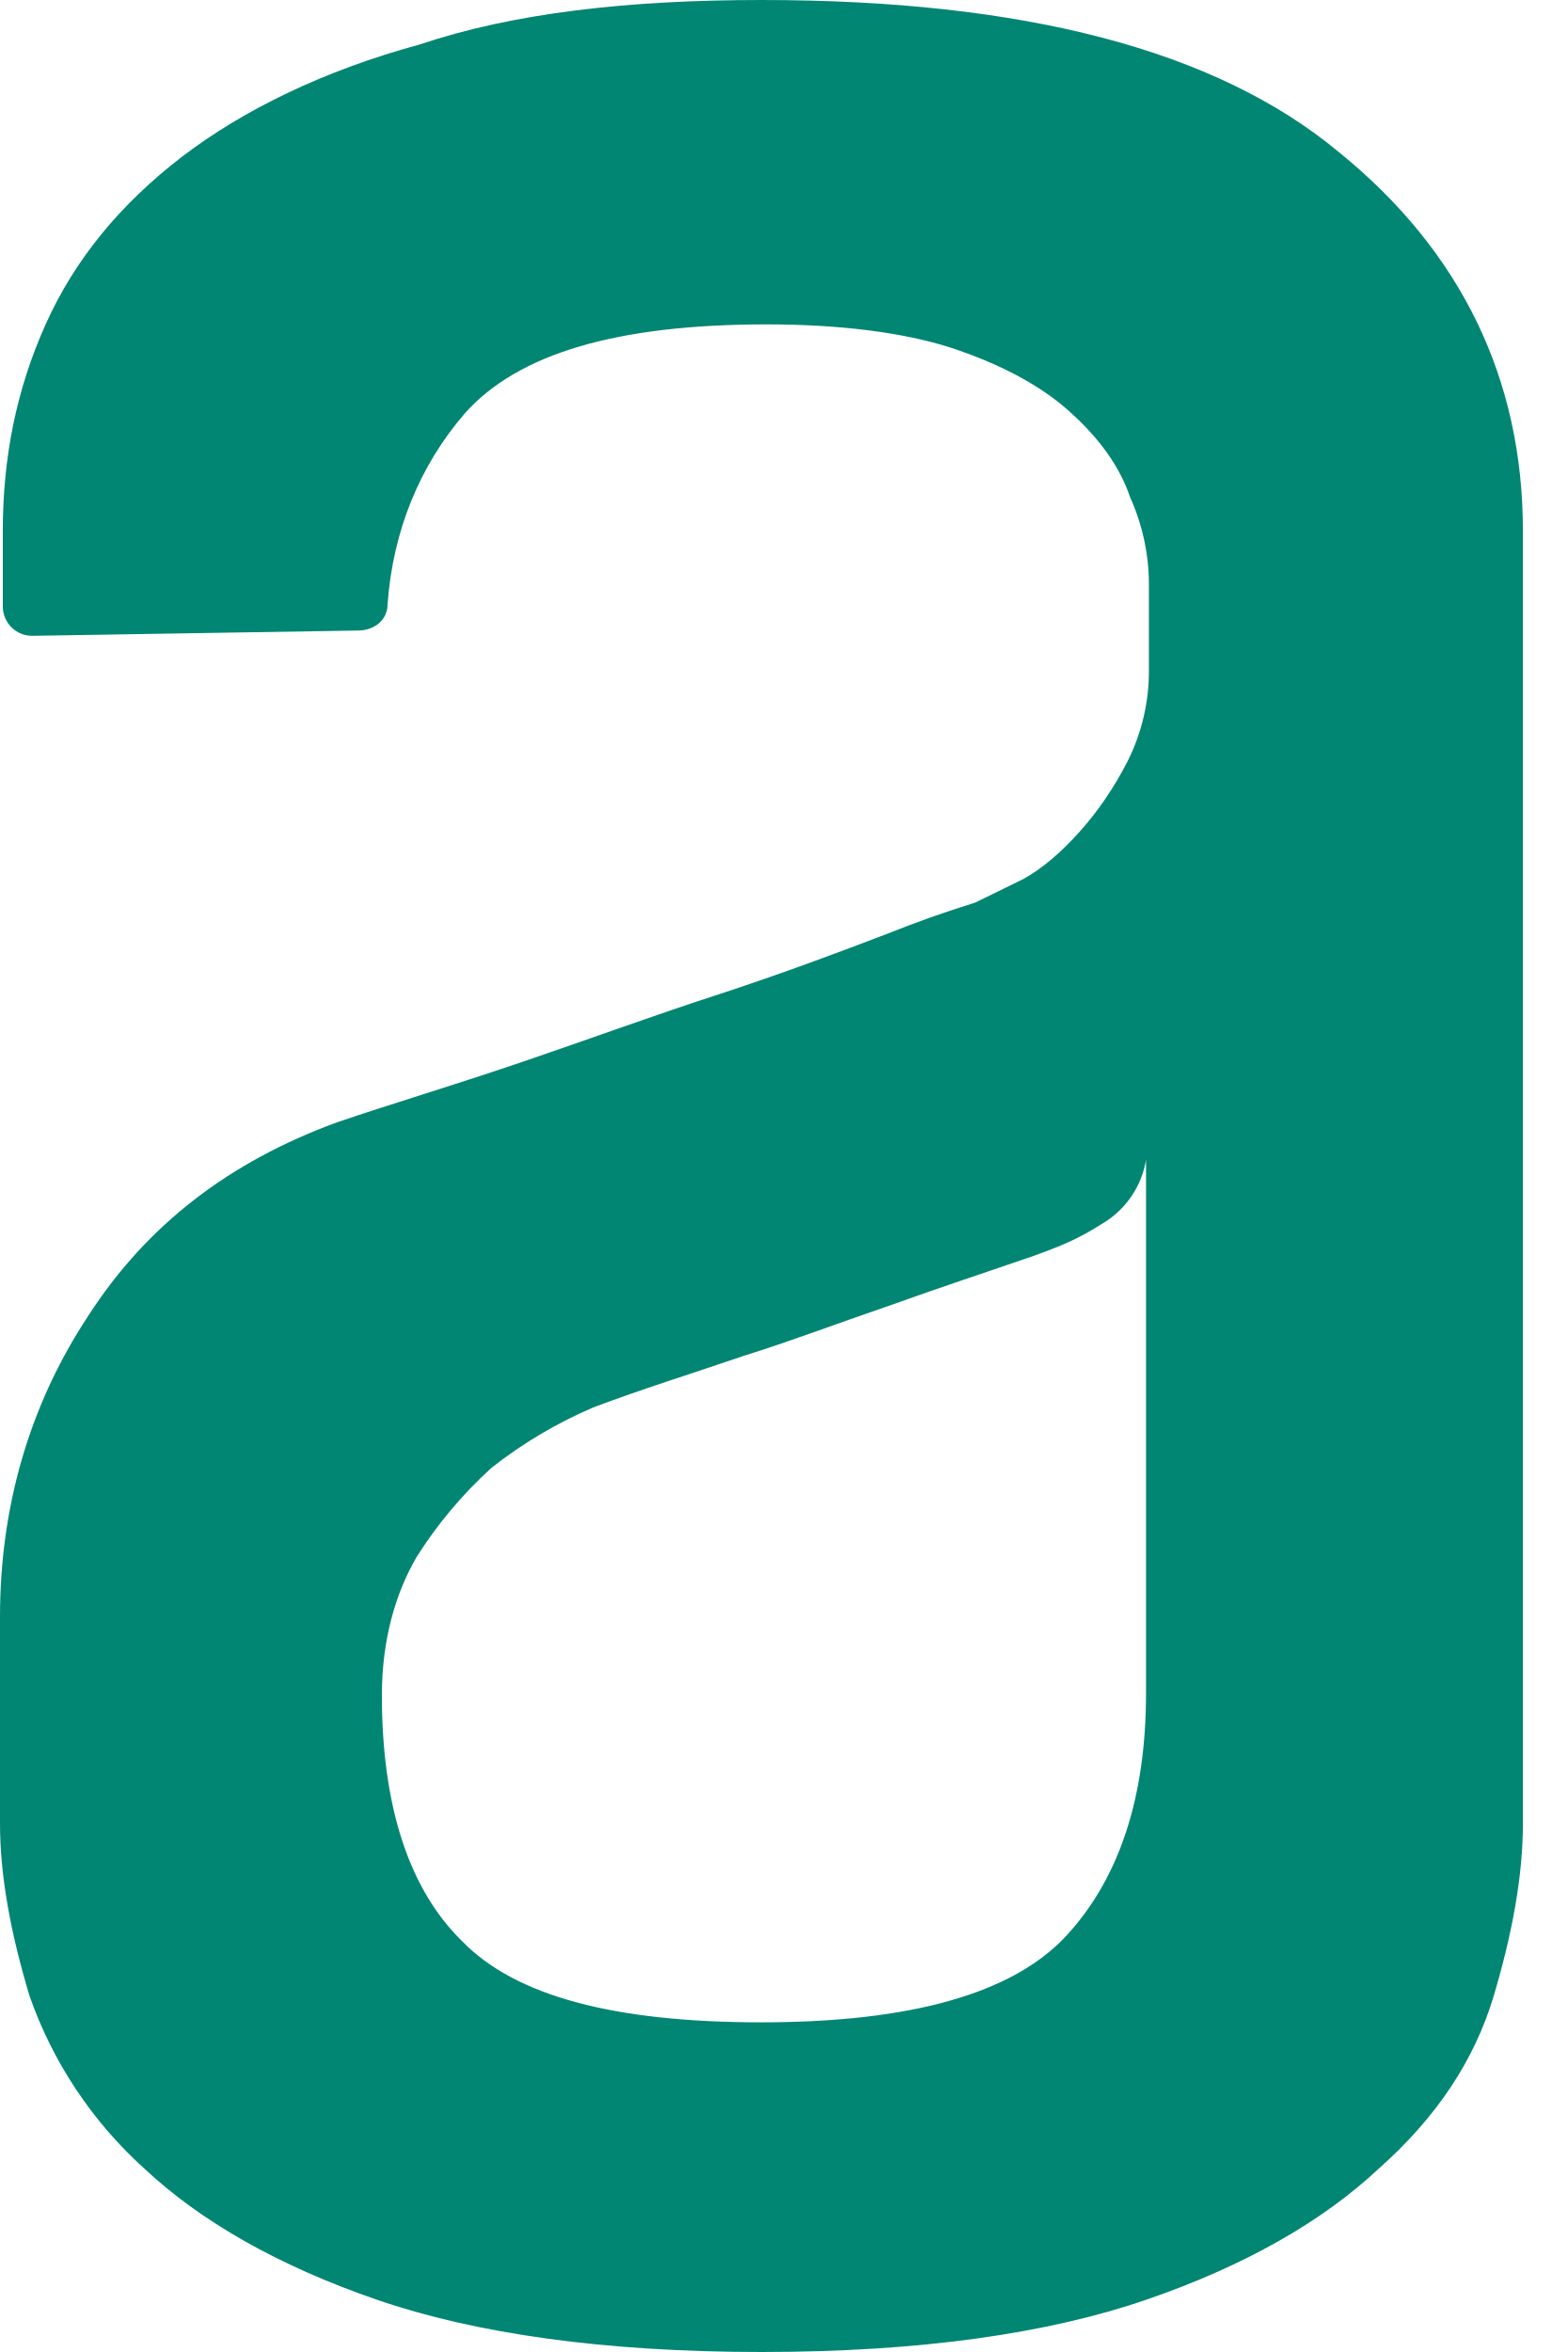
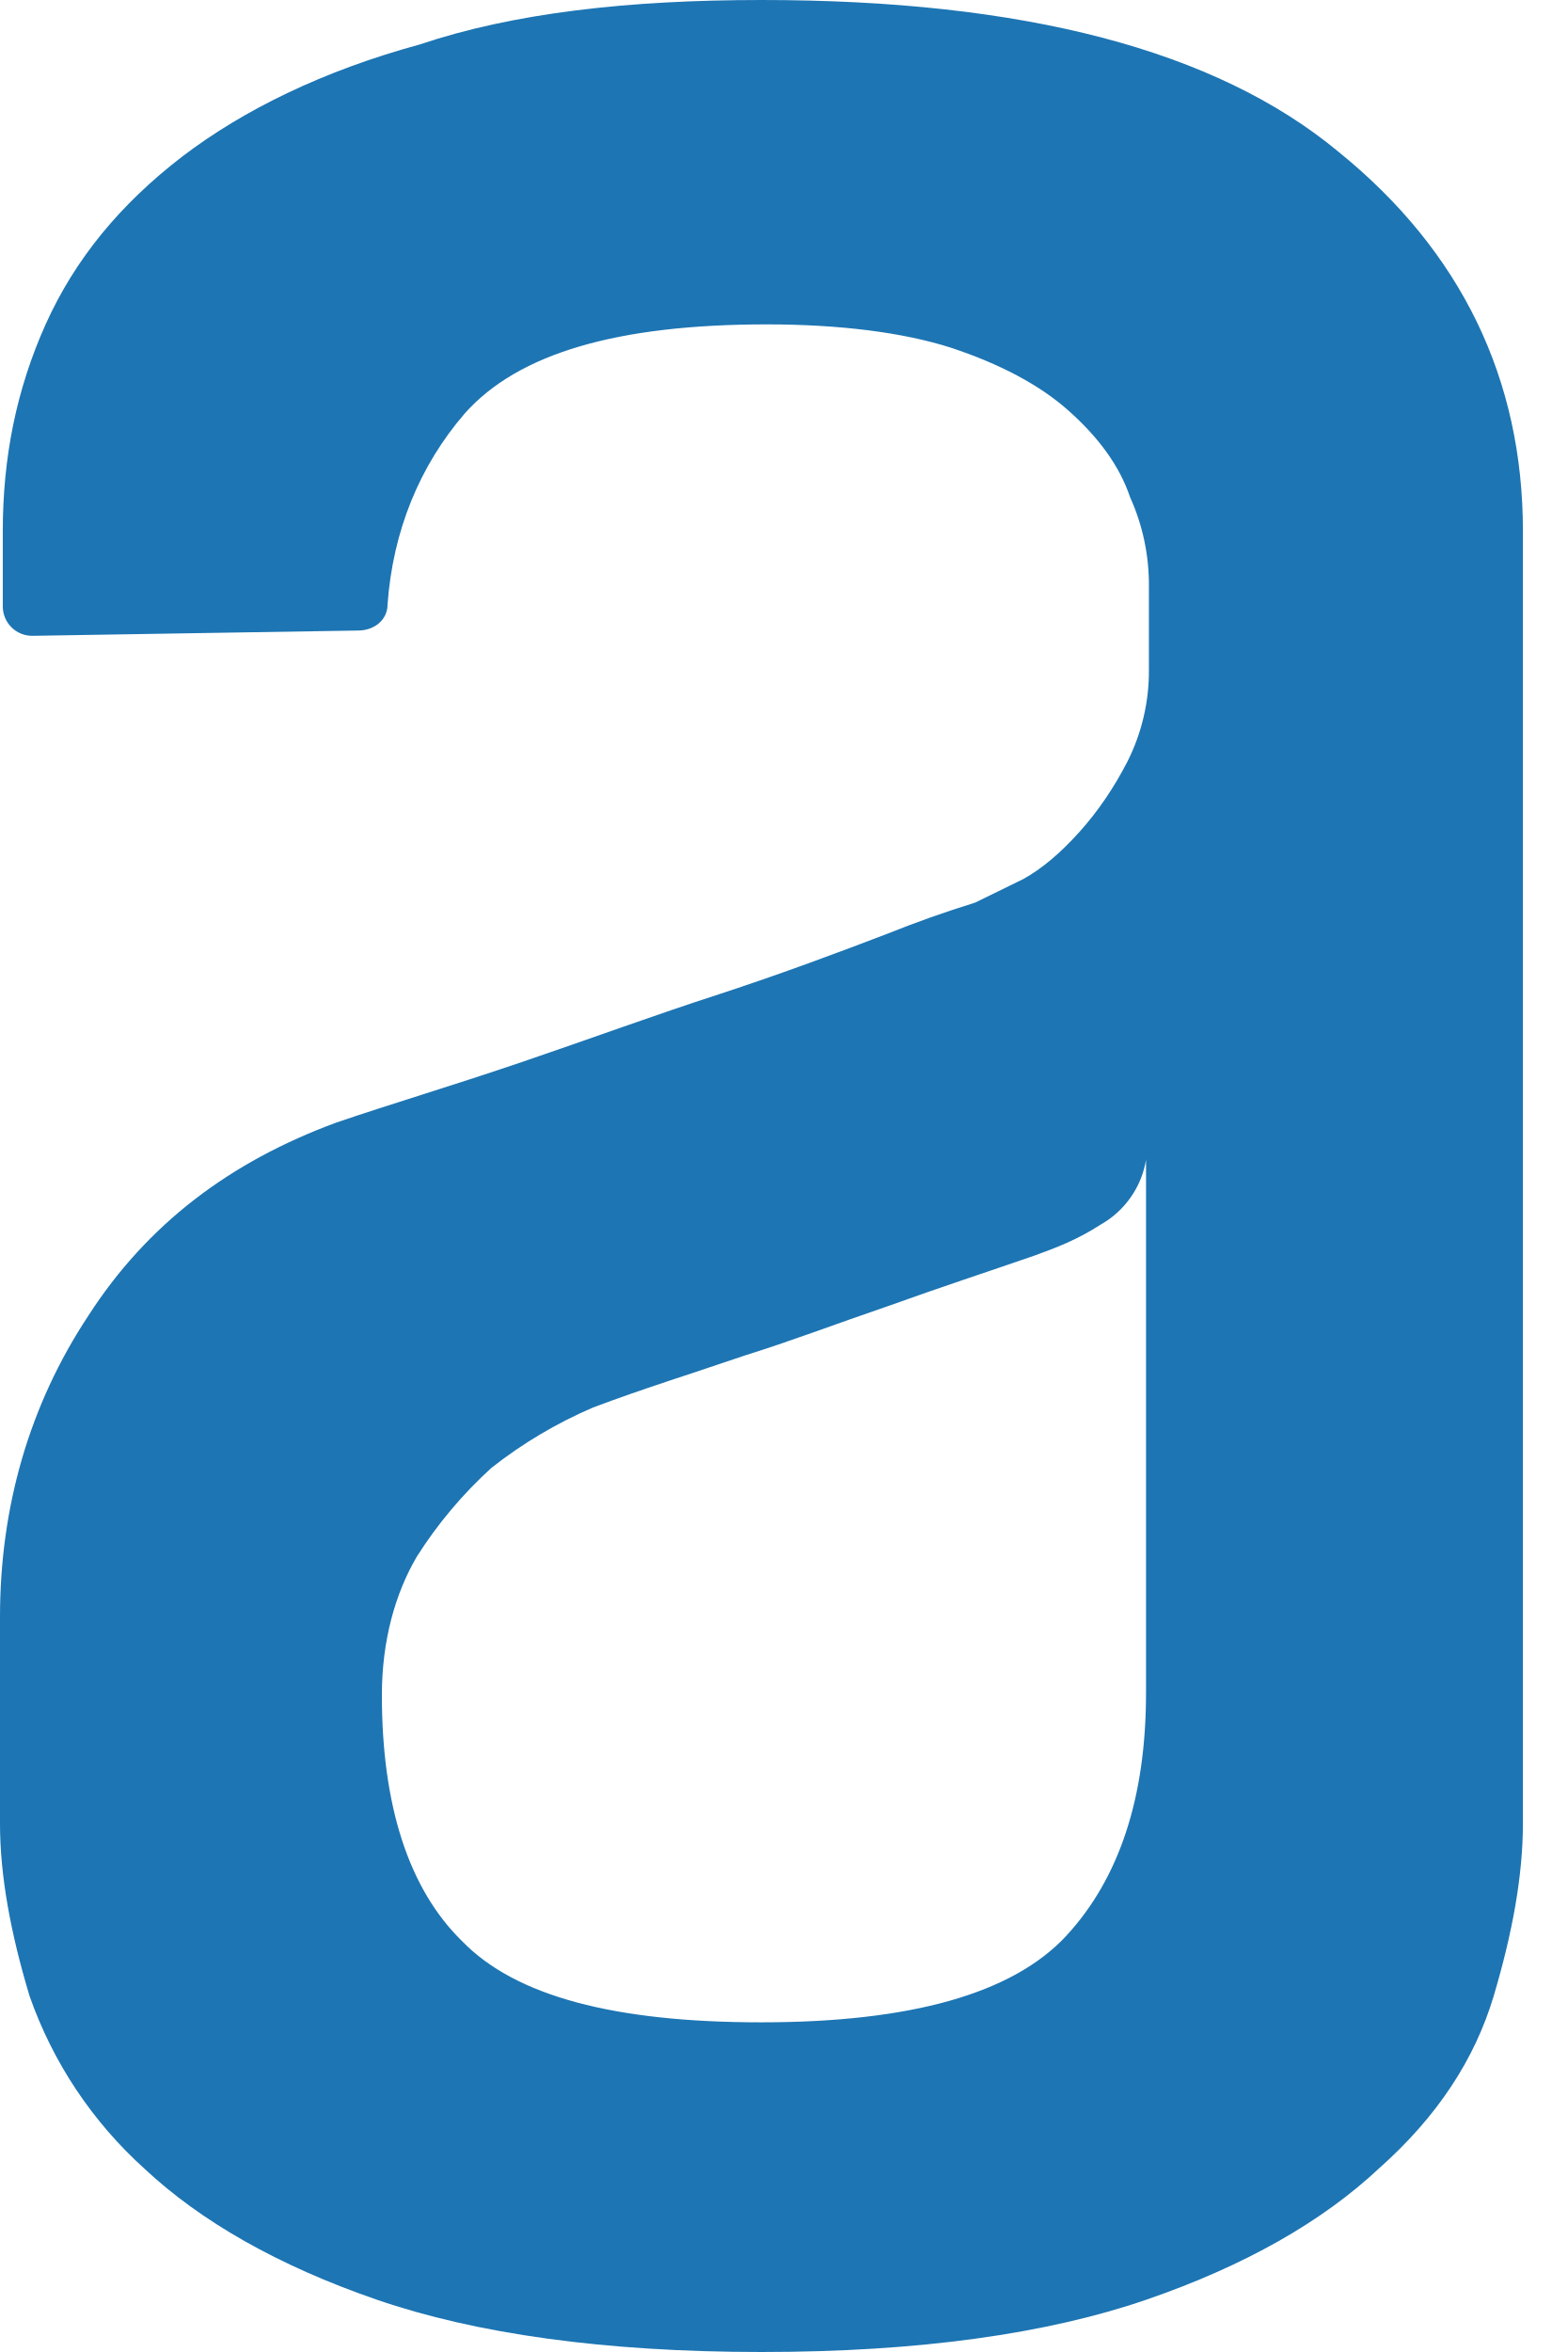
<svg xmlns="http://www.w3.org/2000/svg" width="32" height="48" viewBox="0 0 32 48" fill="none">
-   <path fill-rule="evenodd" clip-rule="evenodd" d="M23.396 23.653C23.352 23.931 23.247 24.196 23.086 24.427C22.926 24.659 22.715 24.851 22.47 24.99C21.977 25.309 21.545 25.468 21.108 25.627C20.177 25.949 19.197 26.27 18.161 26.643C17.069 27.016 16.089 27.389 15.215 27.659C14.125 28.031 13.089 28.353 12.104 28.725C11.363 29.043 10.667 29.456 10.034 29.954C9.446 30.488 8.932 31.098 8.507 31.77C8.07 32.515 7.795 33.477 7.795 34.597C7.795 36.842 8.34 38.549 9.433 39.616C10.523 40.74 12.544 41.272 15.539 41.272C18.593 41.272 20.666 40.686 21.761 39.511C22.848 38.336 23.393 36.683 23.393 34.549V23.653H23.396ZM15.541 0C20.889 0 24.815 1.016 27.322 3.098C29.831 5.129 31.086 7.741 31.086 10.837V37.215C31.086 38.282 30.87 39.457 30.489 40.737C30.104 42.023 29.343 43.195 28.142 44.259C26.998 45.331 25.417 46.239 23.398 46.933C21.38 47.627 18.763 48 15.544 48C12.33 48 9.708 47.627 7.692 46.933C5.677 46.239 4.093 45.331 2.949 44.259C1.885 43.3 1.078 42.089 0.604 40.737C0.219 39.459 0 38.284 0 37.217V33.001C0 30.756 0.599 28.674 1.8 26.856C3 24.99 4.689 23.709 6.872 22.907C7.962 22.535 9.217 22.162 10.633 21.681C12.053 21.198 13.359 20.717 14.67 20.293C15.981 19.863 17.125 19.434 18.105 19.059C18.696 18.822 19.296 18.609 19.904 18.421L20.887 17.94C21.272 17.727 21.65 17.405 22.033 16.979C22.414 16.555 22.74 16.074 23.015 15.539C23.306 14.96 23.456 14.32 23.452 13.672V11.963C23.456 11.336 23.325 10.716 23.067 10.145C22.851 9.502 22.414 8.916 21.815 8.384C21.216 7.849 20.395 7.422 19.416 7.098C18.434 6.782 17.128 6.62 15.652 6.62C12.598 6.62 10.579 7.212 9.489 8.435C8.564 9.505 8.019 10.839 7.911 12.333C7.911 12.654 7.638 12.868 7.309 12.868L0.658 12.976C0.5 12.976 0.348 12.915 0.236 12.804C0.123 12.693 0.059 12.542 0.057 12.384V10.842C0.057 9.343 0.332 7.955 0.931 6.62C1.532 5.283 2.46 4.165 3.712 3.201C4.967 2.242 6.605 1.442 8.566 0.908C10.477 0.265 12.821 0 15.547 0H15.541Z" fill="#018673" />
+   <path fill-rule="evenodd" clip-rule="evenodd" d="M23.396 23.653C23.352 23.931 23.247 24.196 23.086 24.427C22.926 24.659 22.715 24.851 22.47 24.99C21.977 25.309 21.545 25.468 21.108 25.627C20.177 25.949 19.197 26.27 18.161 26.643C17.069 27.016 16.089 27.389 15.215 27.659C14.125 28.031 13.089 28.353 12.104 28.725C11.363 29.043 10.667 29.456 10.034 29.954C9.446 30.488 8.932 31.098 8.507 31.77C8.07 32.515 7.795 33.477 7.795 34.597C7.795 36.842 8.34 38.549 9.433 39.616C10.523 40.74 12.544 41.272 15.539 41.272C18.593 41.272 20.666 40.686 21.761 39.511C22.848 38.336 23.393 36.683 23.393 34.549V23.653H23.396ZM15.541 0C20.889 0 24.815 1.016 27.322 3.098C29.831 5.129 31.086 7.741 31.086 10.837V37.215C31.086 38.282 30.87 39.457 30.489 40.737C30.104 42.023 29.343 43.195 28.142 44.259C26.998 45.331 25.417 46.239 23.398 46.933C21.38 47.627 18.763 48 15.544 48C12.33 48 9.708 47.627 7.692 46.933C5.677 46.239 4.093 45.331 2.949 44.259C1.885 43.3 1.078 42.089 0.604 40.737C0.219 39.459 0 38.284 0 37.217V33.001C0 30.756 0.599 28.674 1.8 26.856C3 24.99 4.689 23.709 6.872 22.907C7.962 22.535 9.217 22.162 10.633 21.681C12.053 21.198 13.359 20.717 14.67 20.293C15.981 19.863 17.125 19.434 18.105 19.059C18.696 18.822 19.296 18.609 19.904 18.421L20.887 17.94C21.272 17.727 21.65 17.405 22.033 16.979C22.414 16.555 22.74 16.074 23.015 15.539C23.306 14.96 23.456 14.32 23.452 13.672V11.963C23.456 11.336 23.325 10.716 23.067 10.145C22.851 9.502 22.414 8.916 21.815 8.384C21.216 7.849 20.395 7.422 19.416 7.098C18.434 6.782 17.128 6.62 15.652 6.62C12.598 6.62 10.579 7.212 9.489 8.435C8.564 9.505 8.019 10.839 7.911 12.333C7.911 12.654 7.638 12.868 7.309 12.868L0.658 12.976C0.5 12.976 0.348 12.915 0.236 12.804C0.123 12.693 0.059 12.542 0.057 12.384V10.842C0.057 9.343 0.332 7.955 0.931 6.62C1.532 5.283 2.46 4.165 3.712 3.201C4.967 2.242 6.605 1.442 8.566 0.908C10.477 0.265 12.821 0 15.547 0H15.541Z" fill="#1d75b3" />
</svg>
